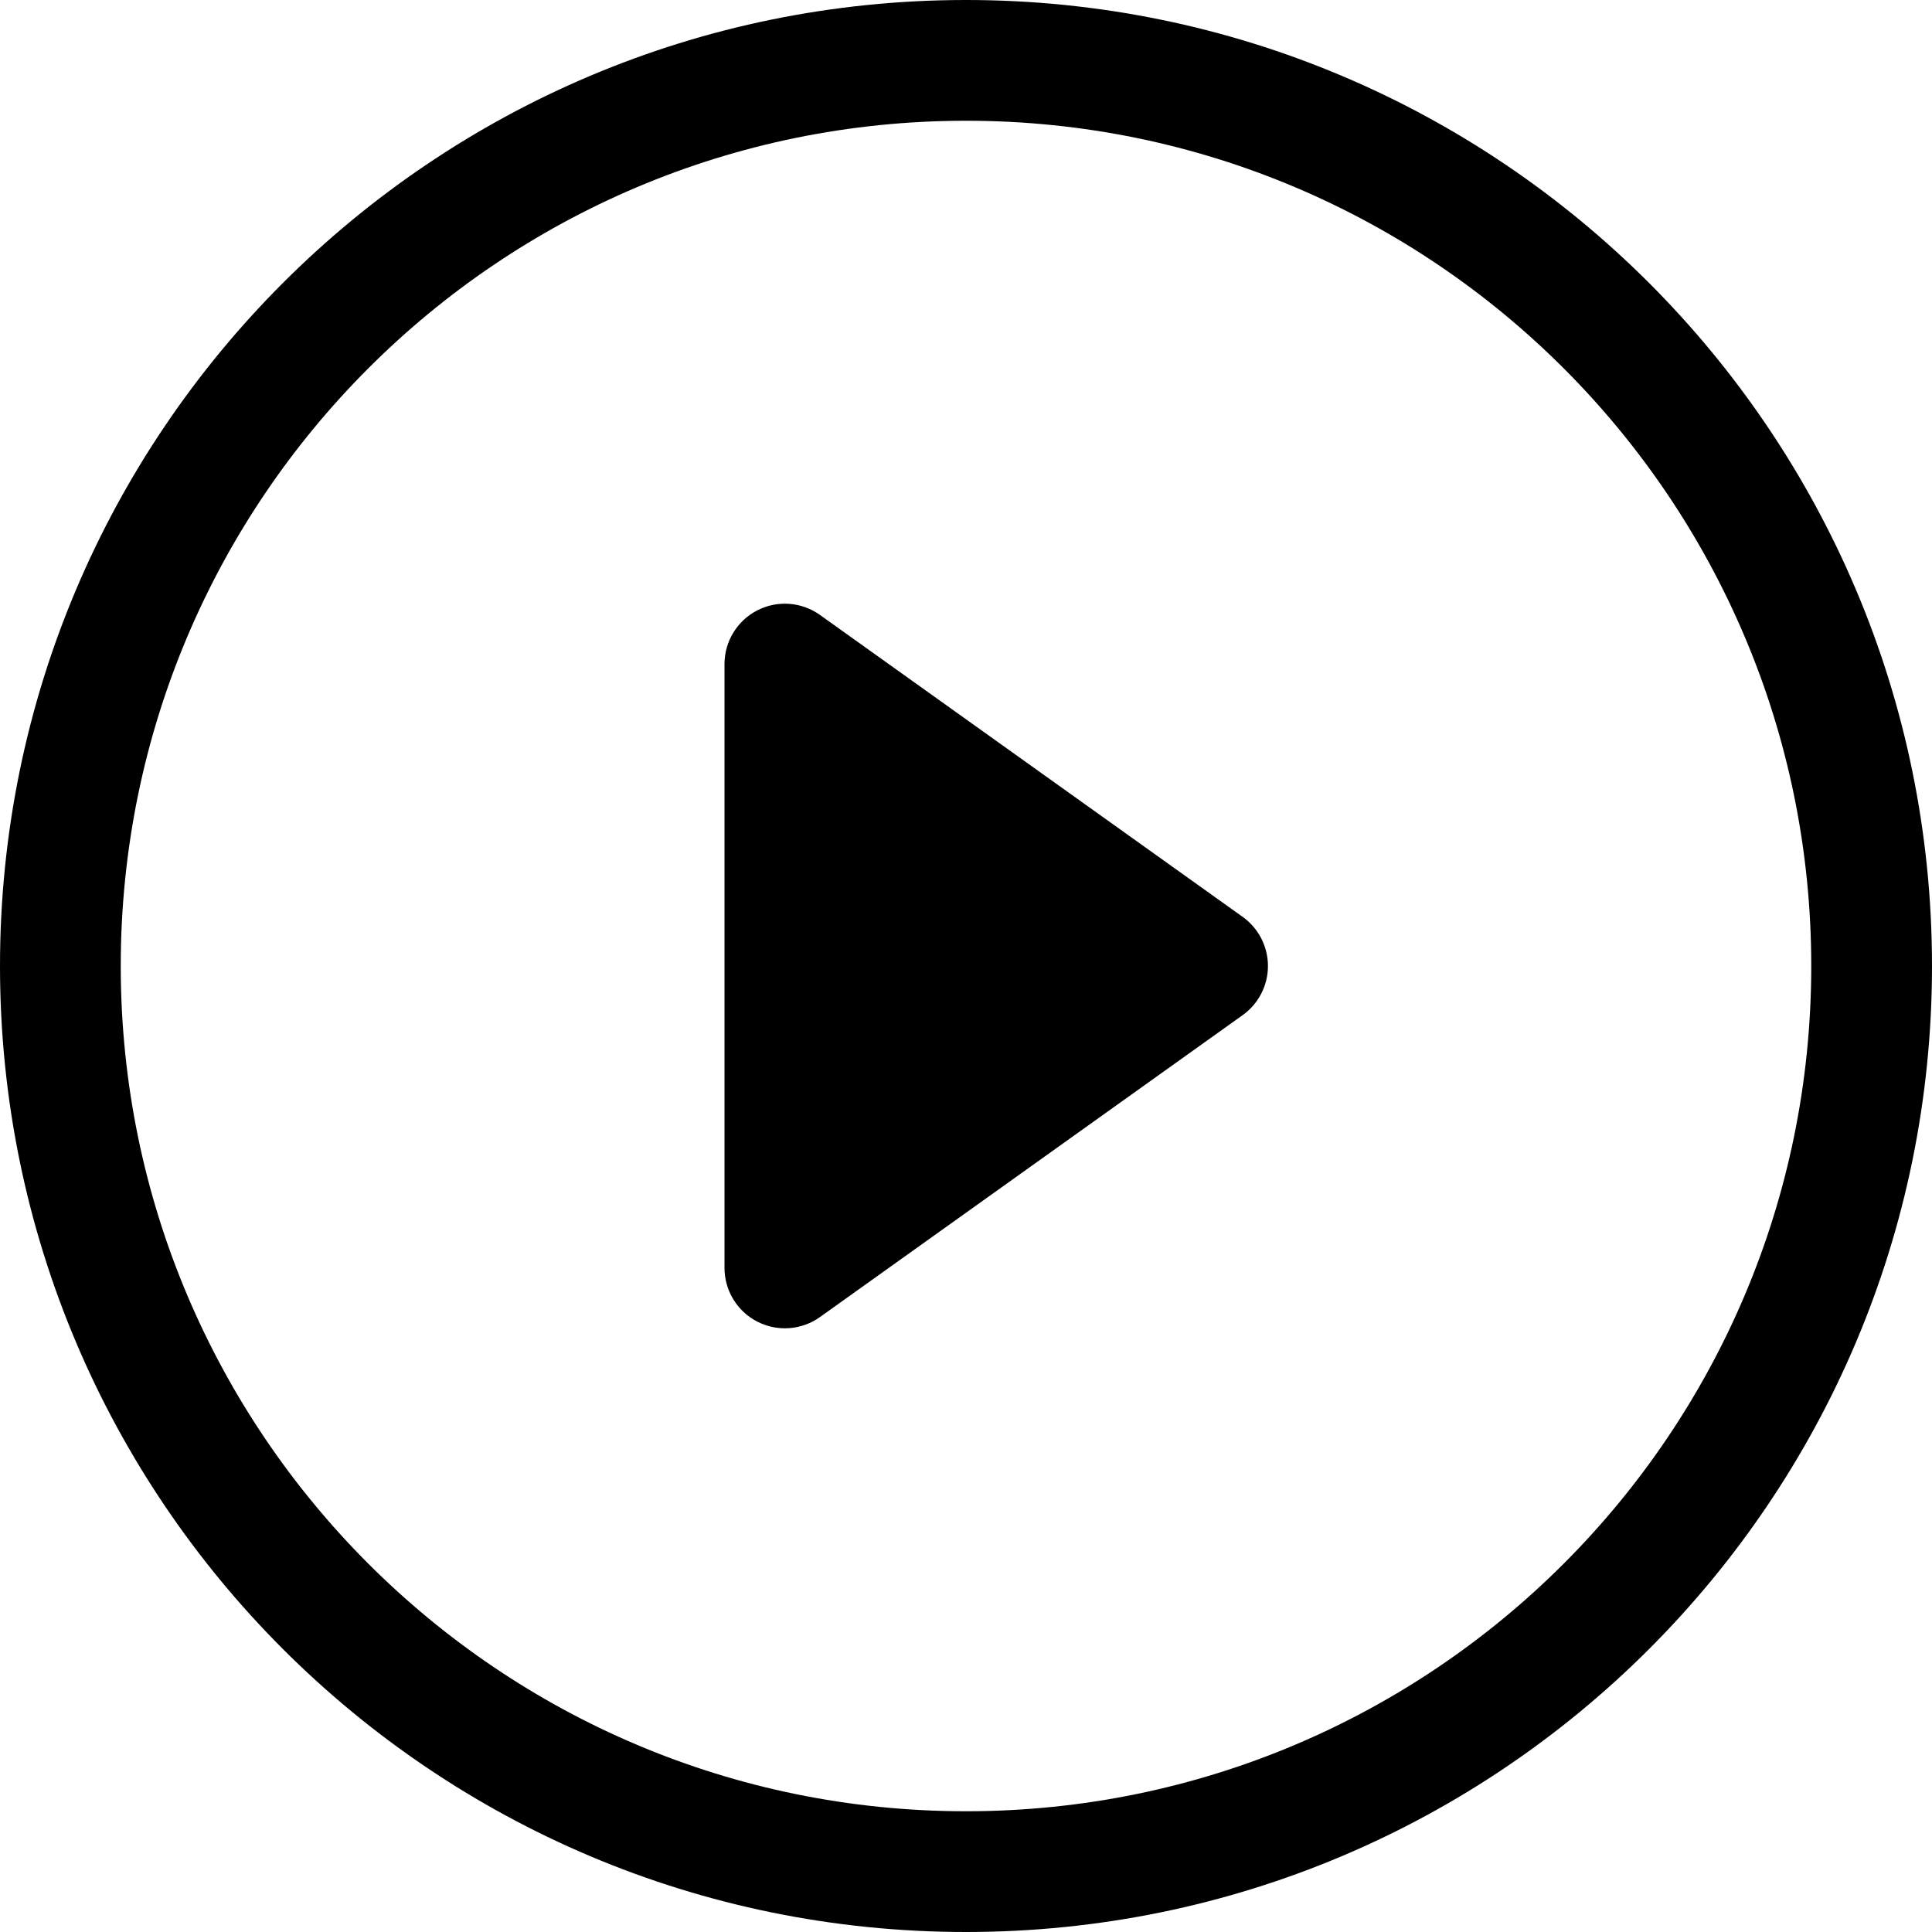
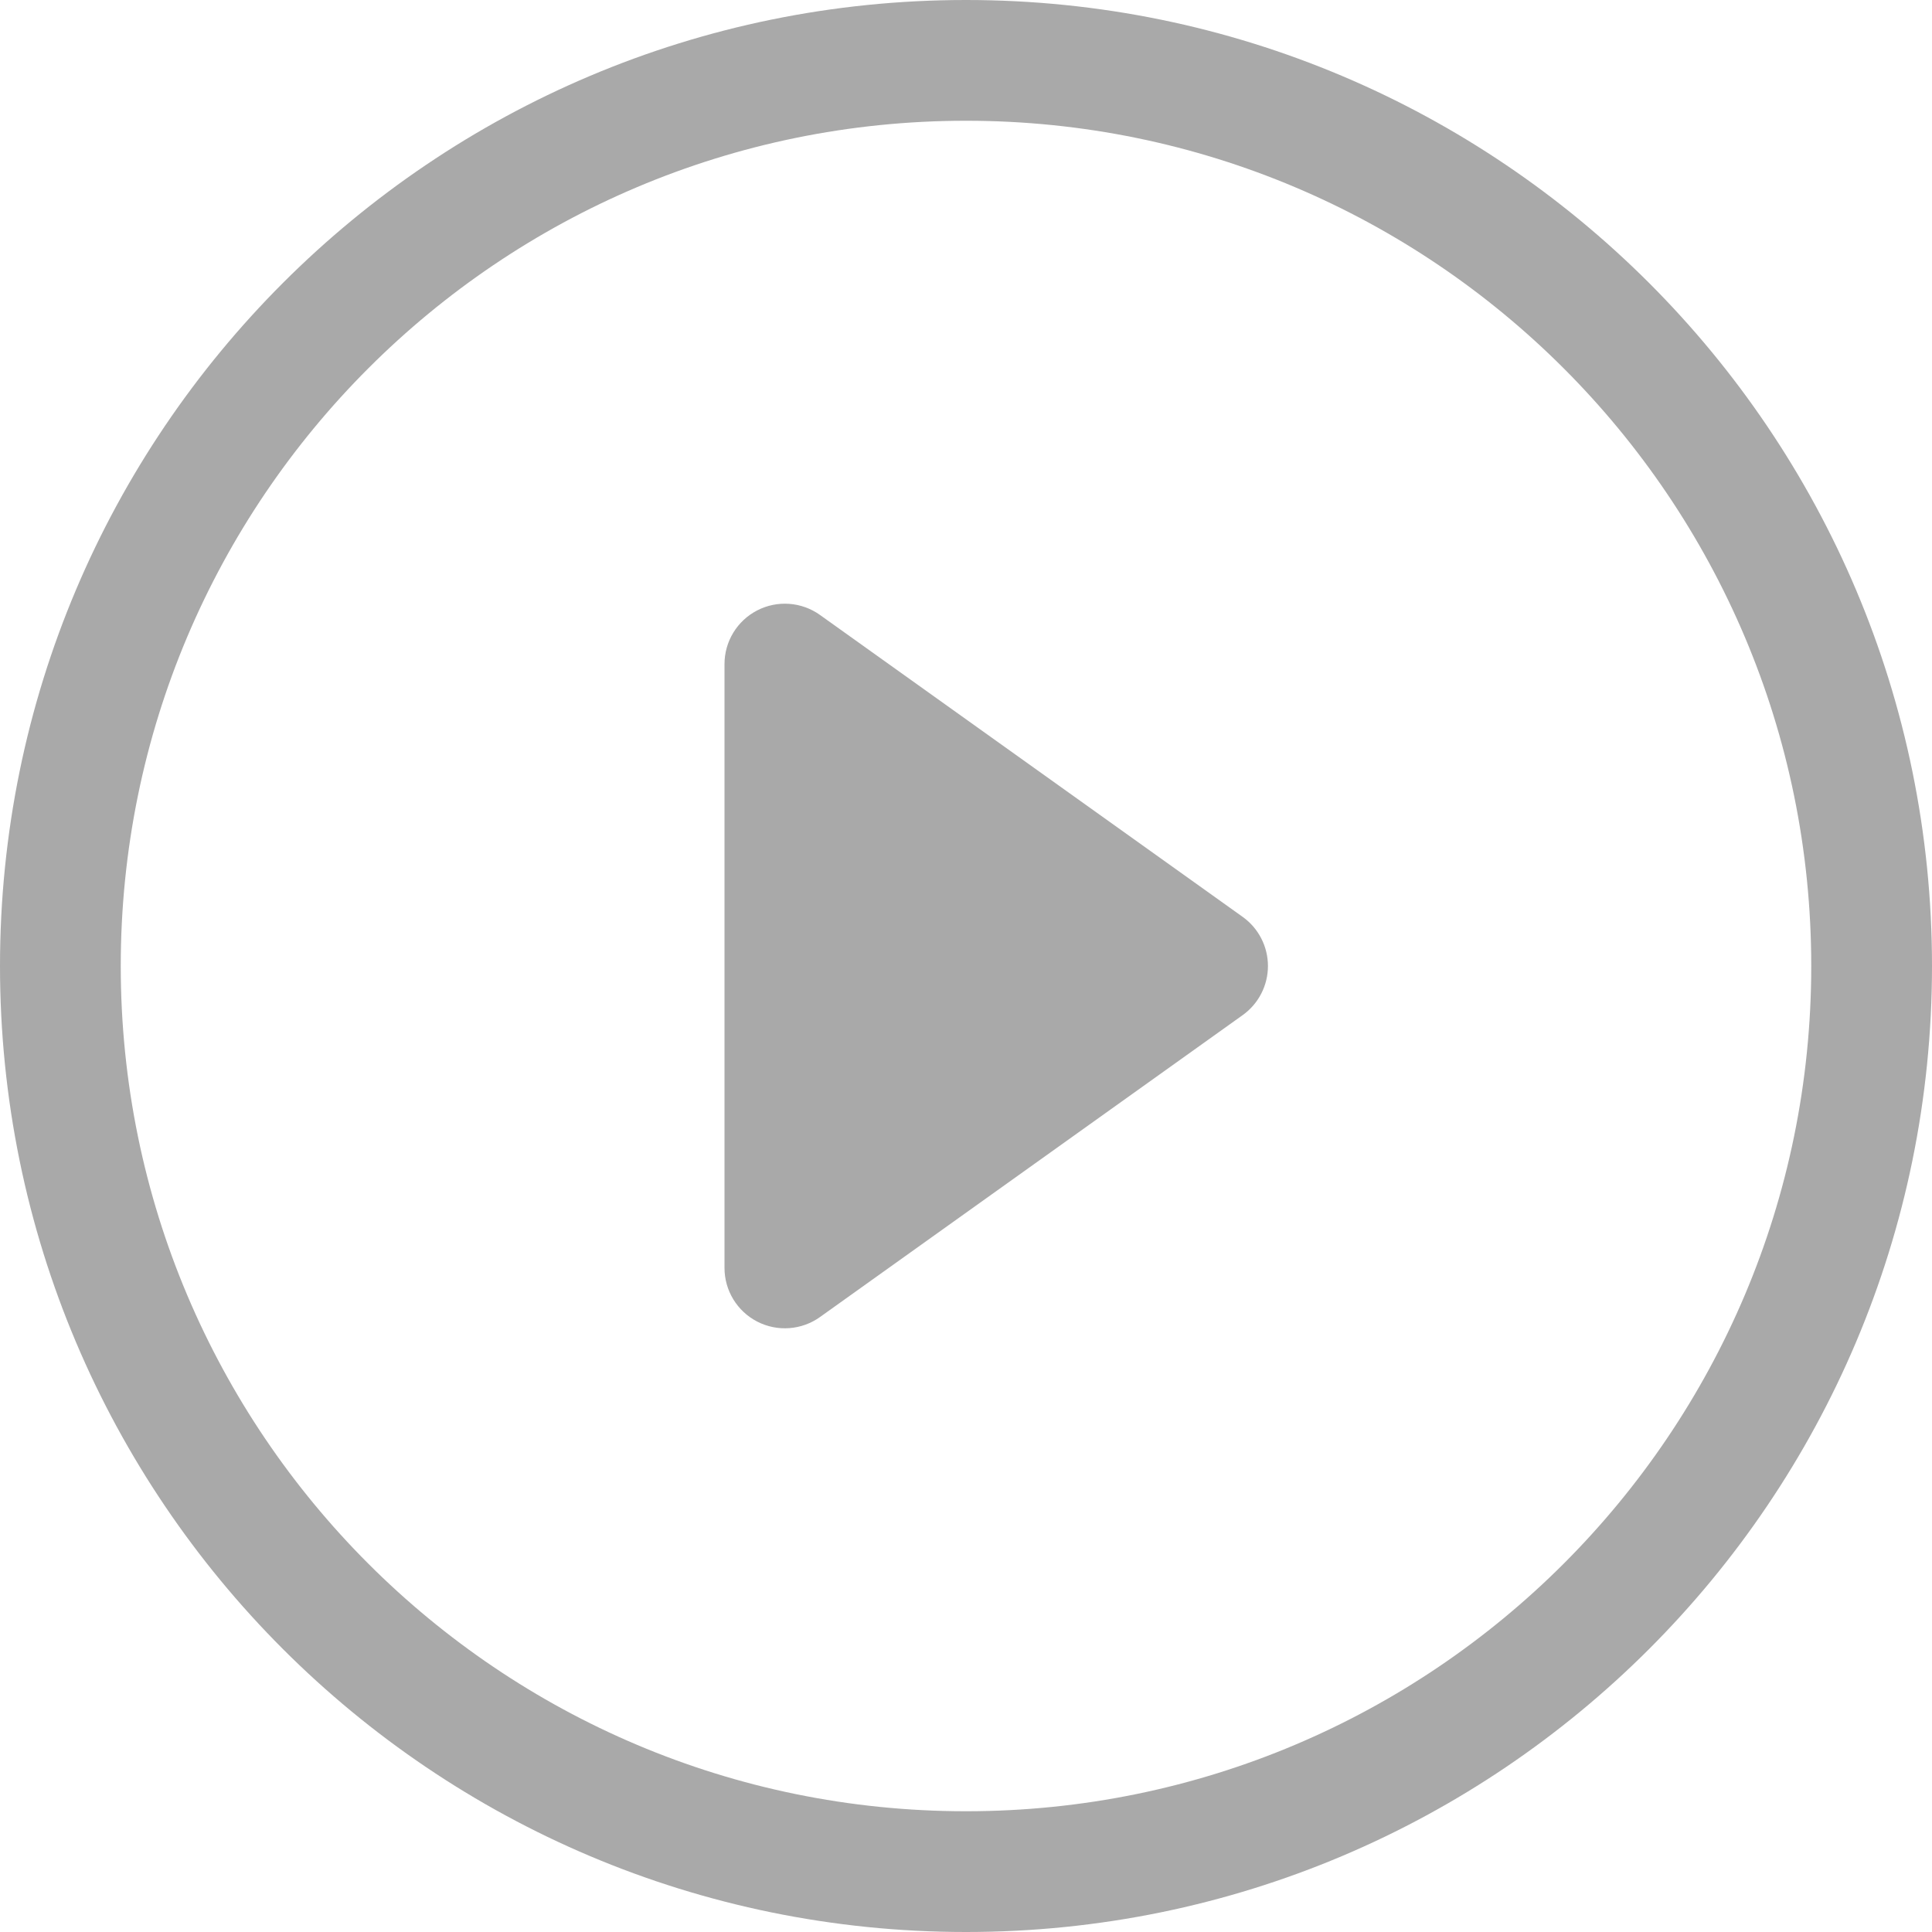
- <svg xmlns="http://www.w3.org/2000/svg" width="16" height="16" fill="currentColor" class="bi bi-play-circle" viewBox="0 0 16 16">
+ <svg xmlns="http://www.w3.org/2000/svg" width="16" height="16" fill="#A9A9A9" class="bi bi-play-circle" viewBox="0 0 16 16">
  <path d="M8 15A7 7 0 1 1 8 1a7 7 0 0 1 0 14zm0 1A8 8 0 1 0 8 0a8 8 0 0 0 0 16z" />
  <path d="M6.271 5.055a.5.5 0 0 1 .52.038l3.5 2.5a.5.5 0 0 1 0 .814l-3.5 2.5A.5.5 0 0 1 6 10.5v-5a.5.5 0 0 1 .271-.445z" />
</svg>
